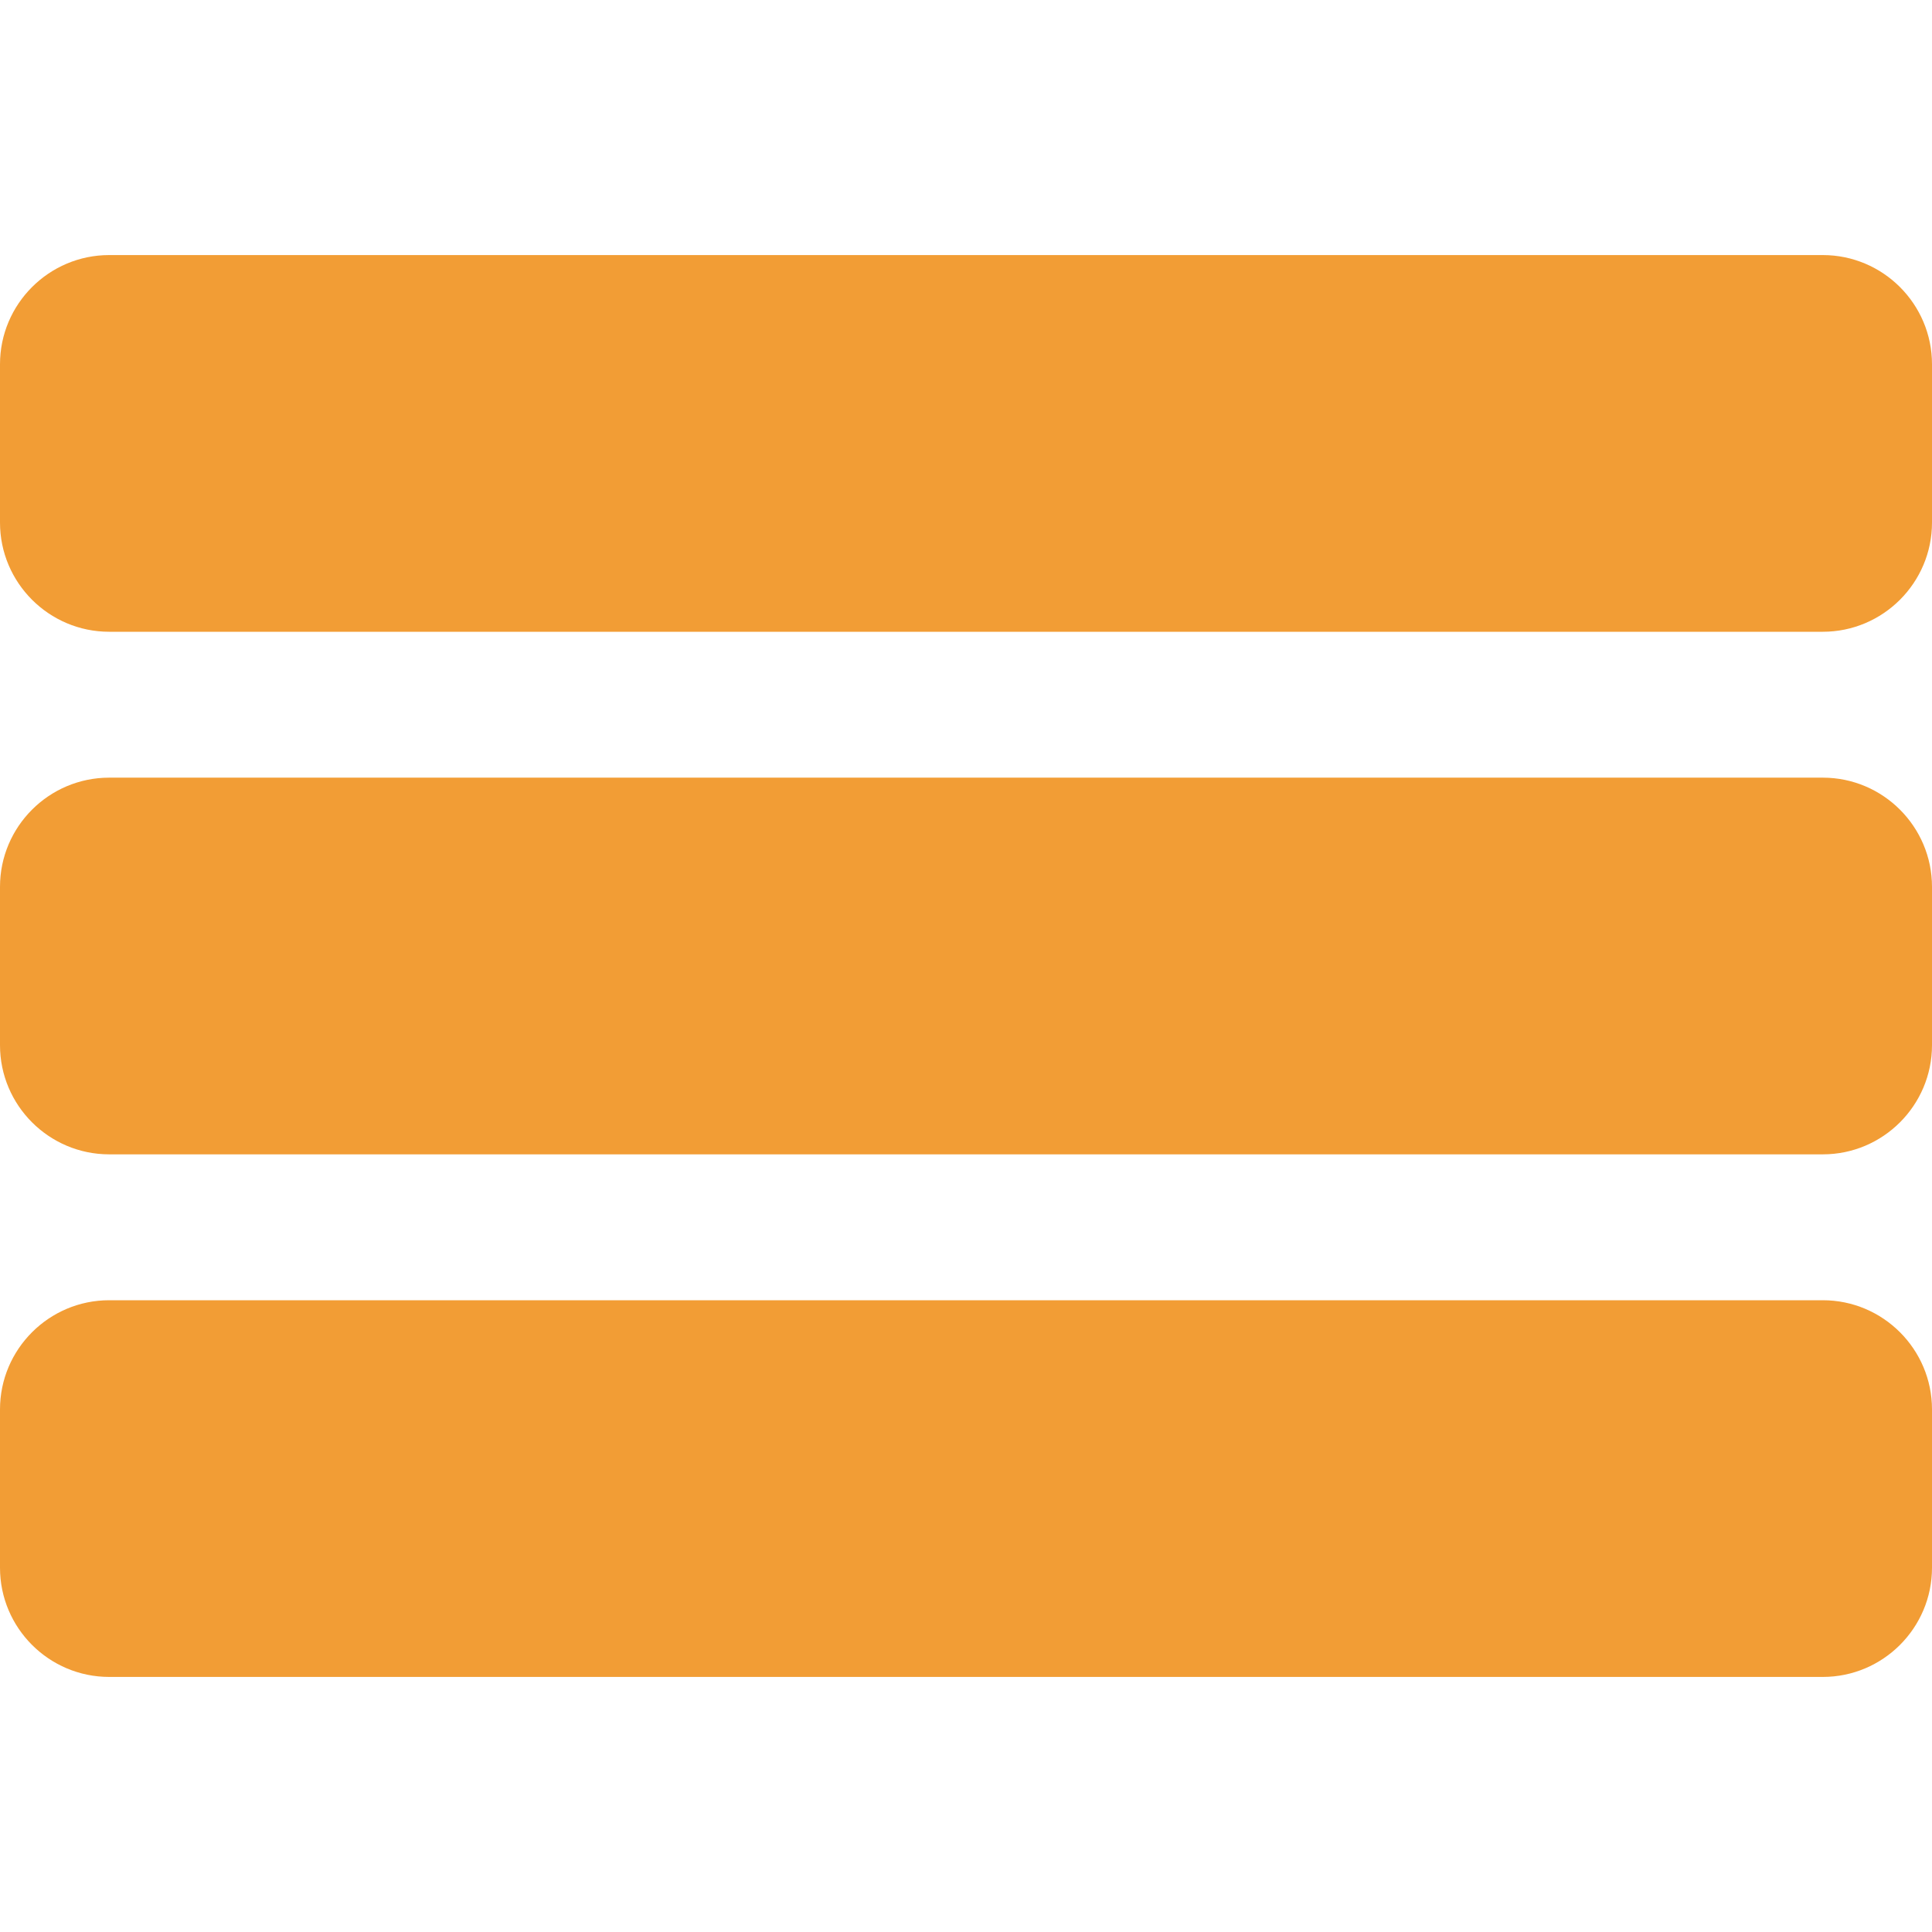
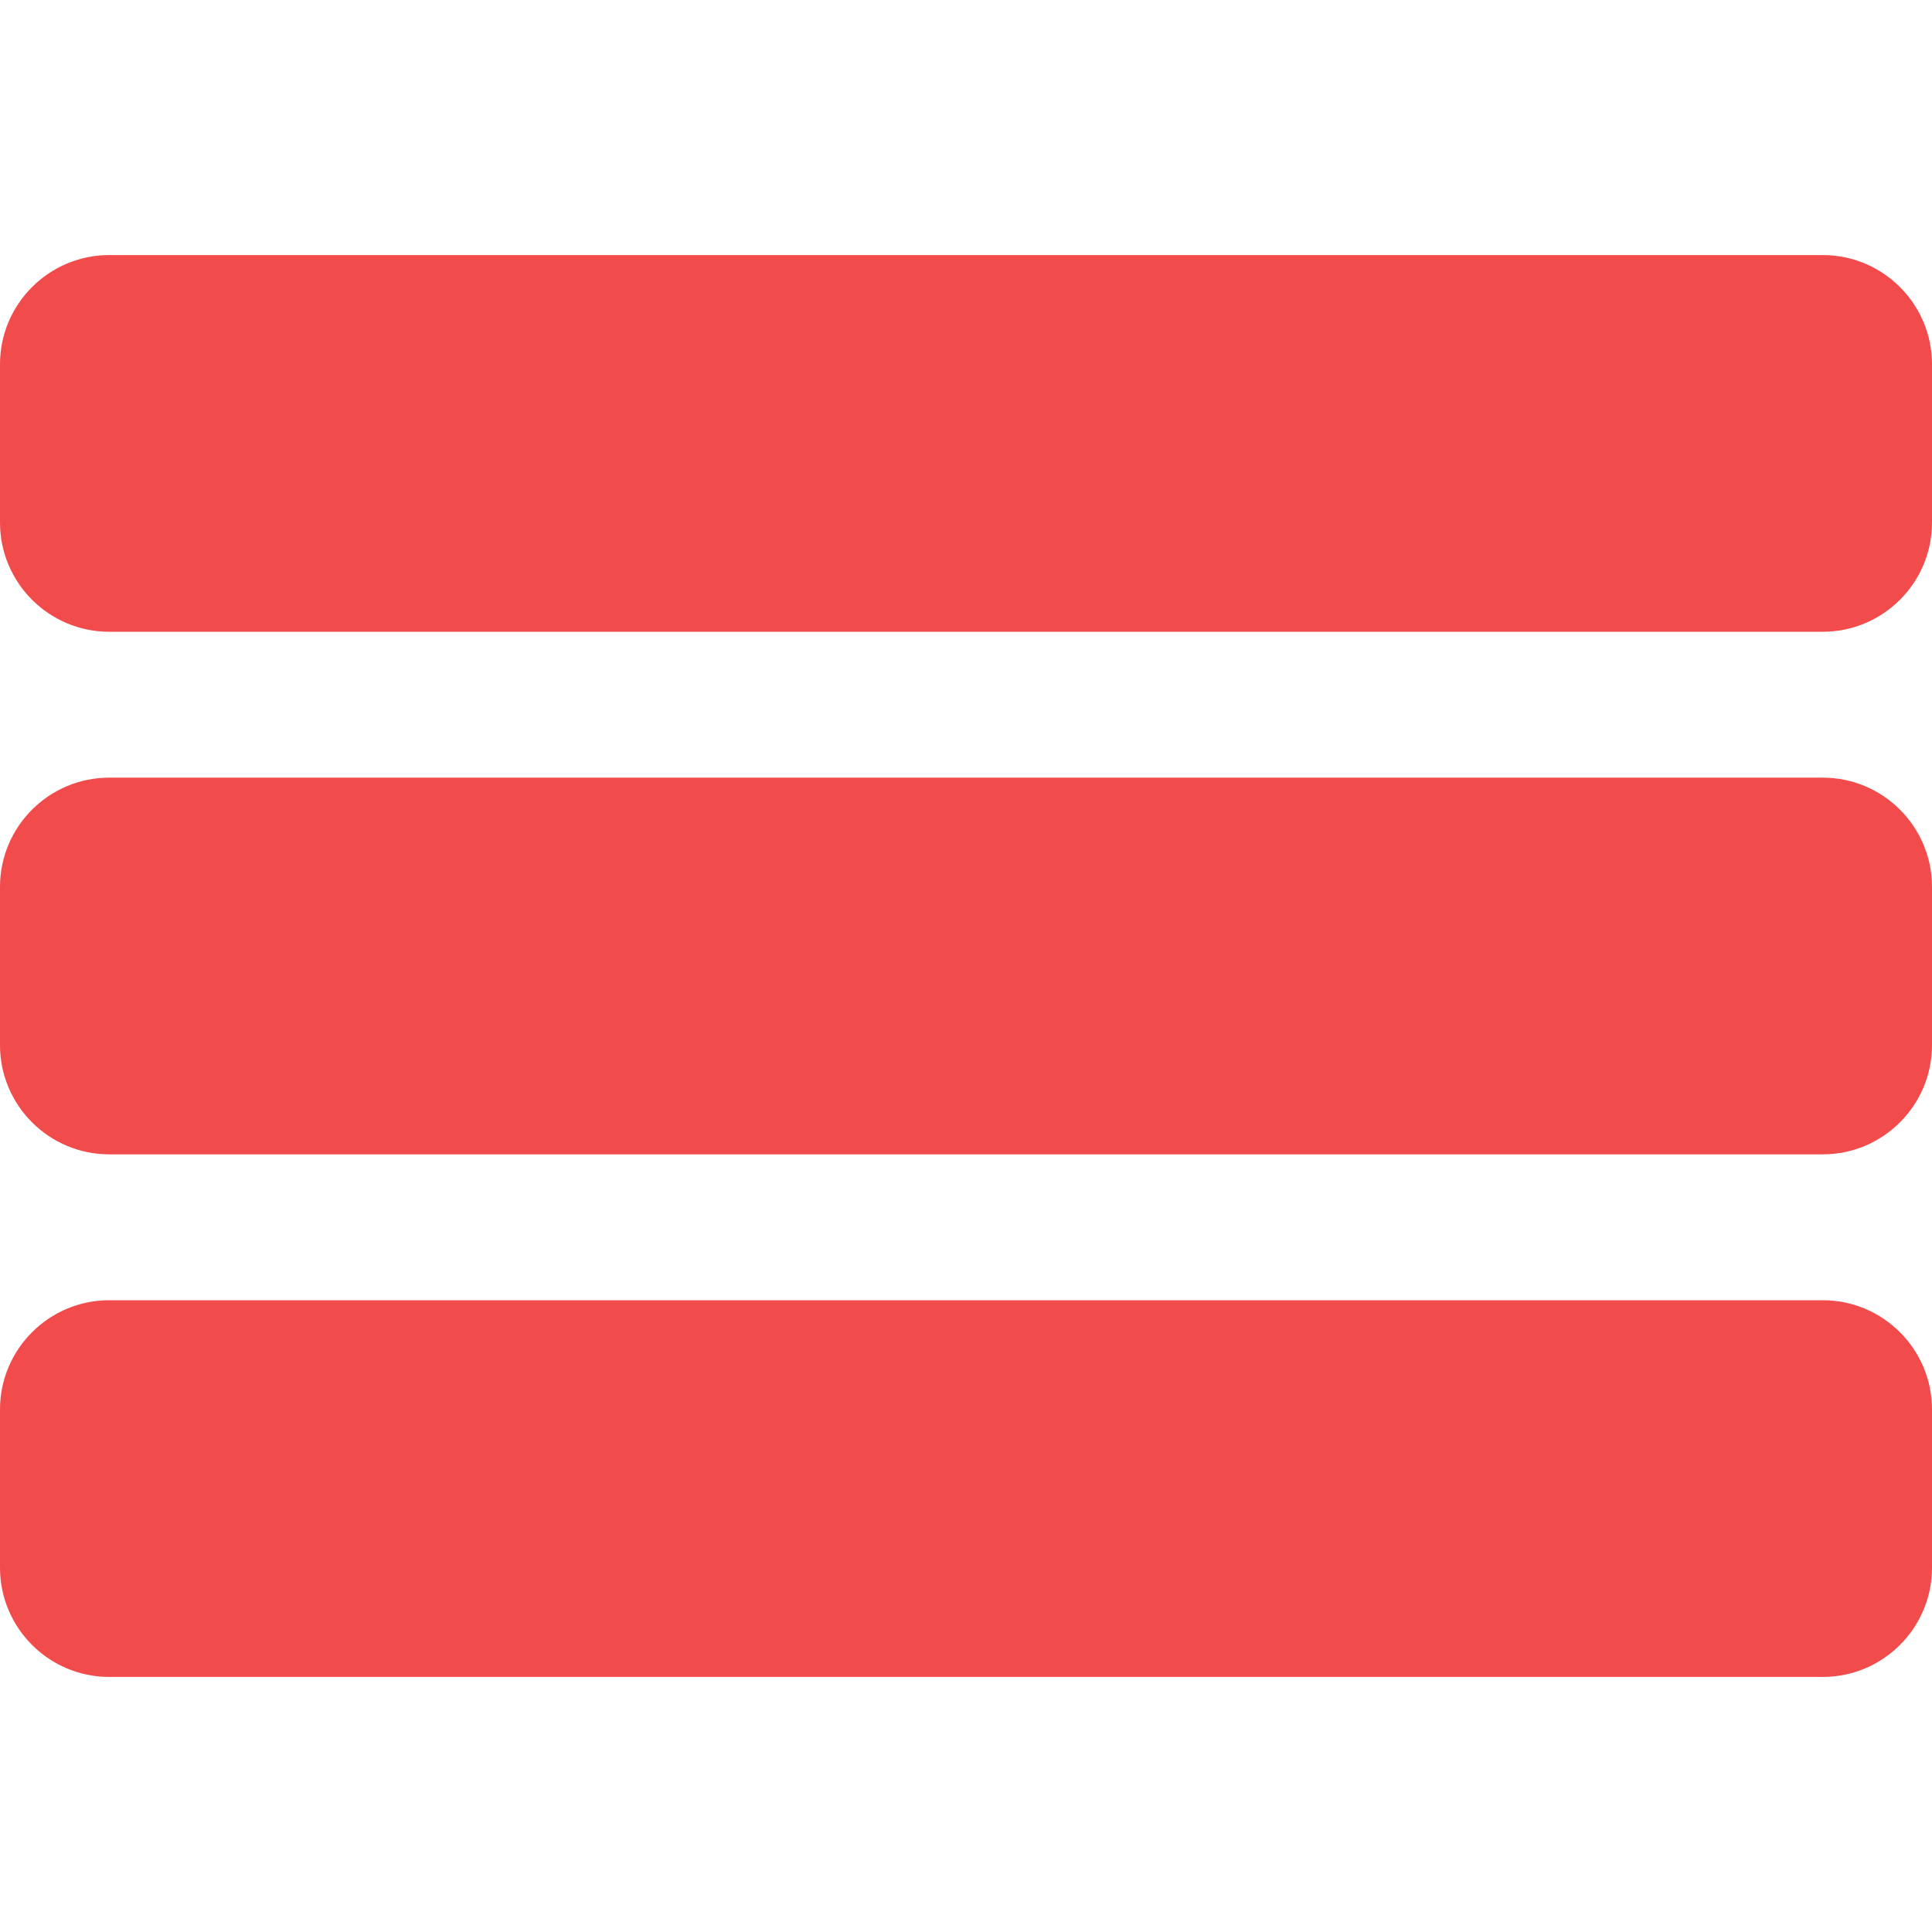
- <svg xmlns="http://www.w3.org/2000/svg" fill="#f29d35" height="800px" width="800px" version="1.1" id="Layer_1" viewBox="0 0 297 297" xml:space="preserve">
+ <svg xmlns="http://www.w3.org/2000/svg" fill="#f24b4b" height="800px" width="800px" version="1.1" id="Layer_1" viewBox="0 0 297 297" xml:space="preserve">
  <g>
    <g>
      <g>
        <path d="M280.214,39.211H16.786C7.531,39.211,0,46.742,0,55.997v24.335c0,9.256,7.531,16.787,16.786,16.787h263.428     c9.255,0,16.786-7.531,16.786-16.787V55.997C297,46.742,289.469,39.211,280.214,39.211z" />
        <path d="M280.214,119.546H16.786C7.531,119.546,0,127.077,0,136.332v24.336c0,9.255,7.531,16.786,16.786,16.786h263.428     c9.255,0,16.786-7.531,16.786-16.786v-24.336C297,127.077,289.469,119.546,280.214,119.546z" />
        <path d="M280.214,199.881H16.786C7.531,199.881,0,207.411,0,216.668v24.335c0,9.255,7.531,16.786,16.786,16.786h263.428     c9.255,0,16.786-7.531,16.786-16.786v-24.335C297,207.411,289.469,199.881,280.214,199.881z" />
      </g>
    </g>
  </g>
</svg>
